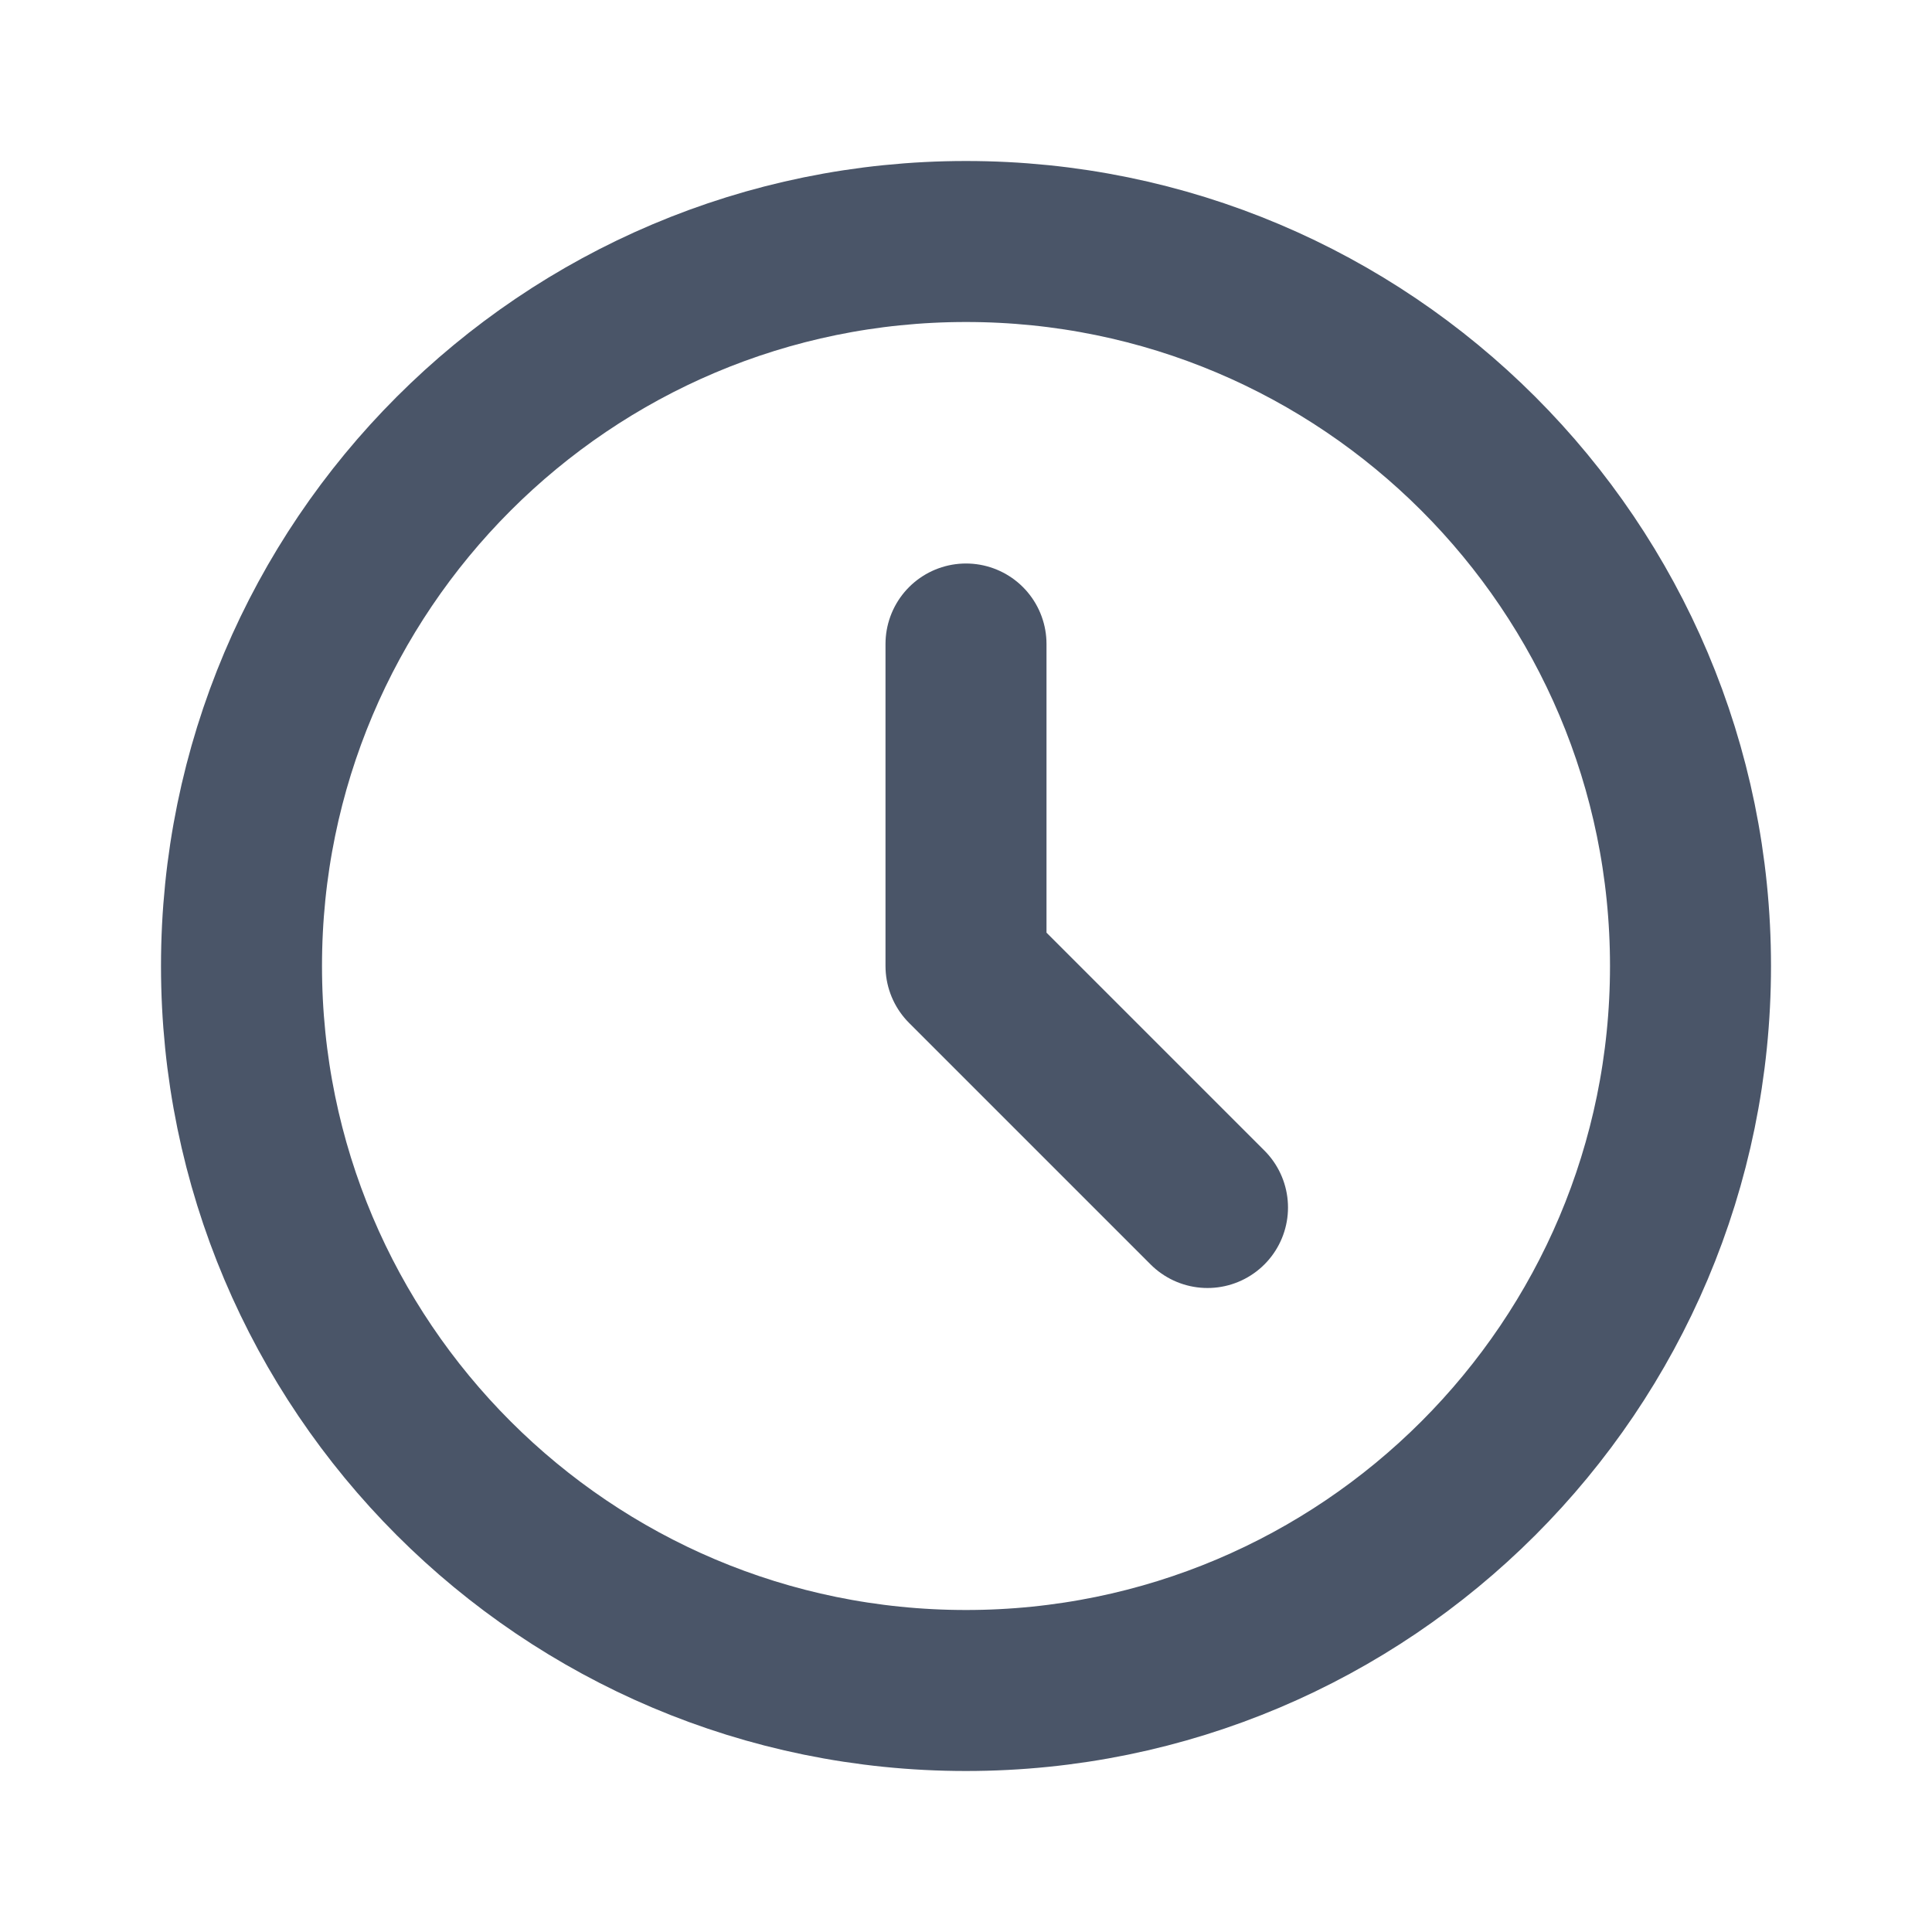
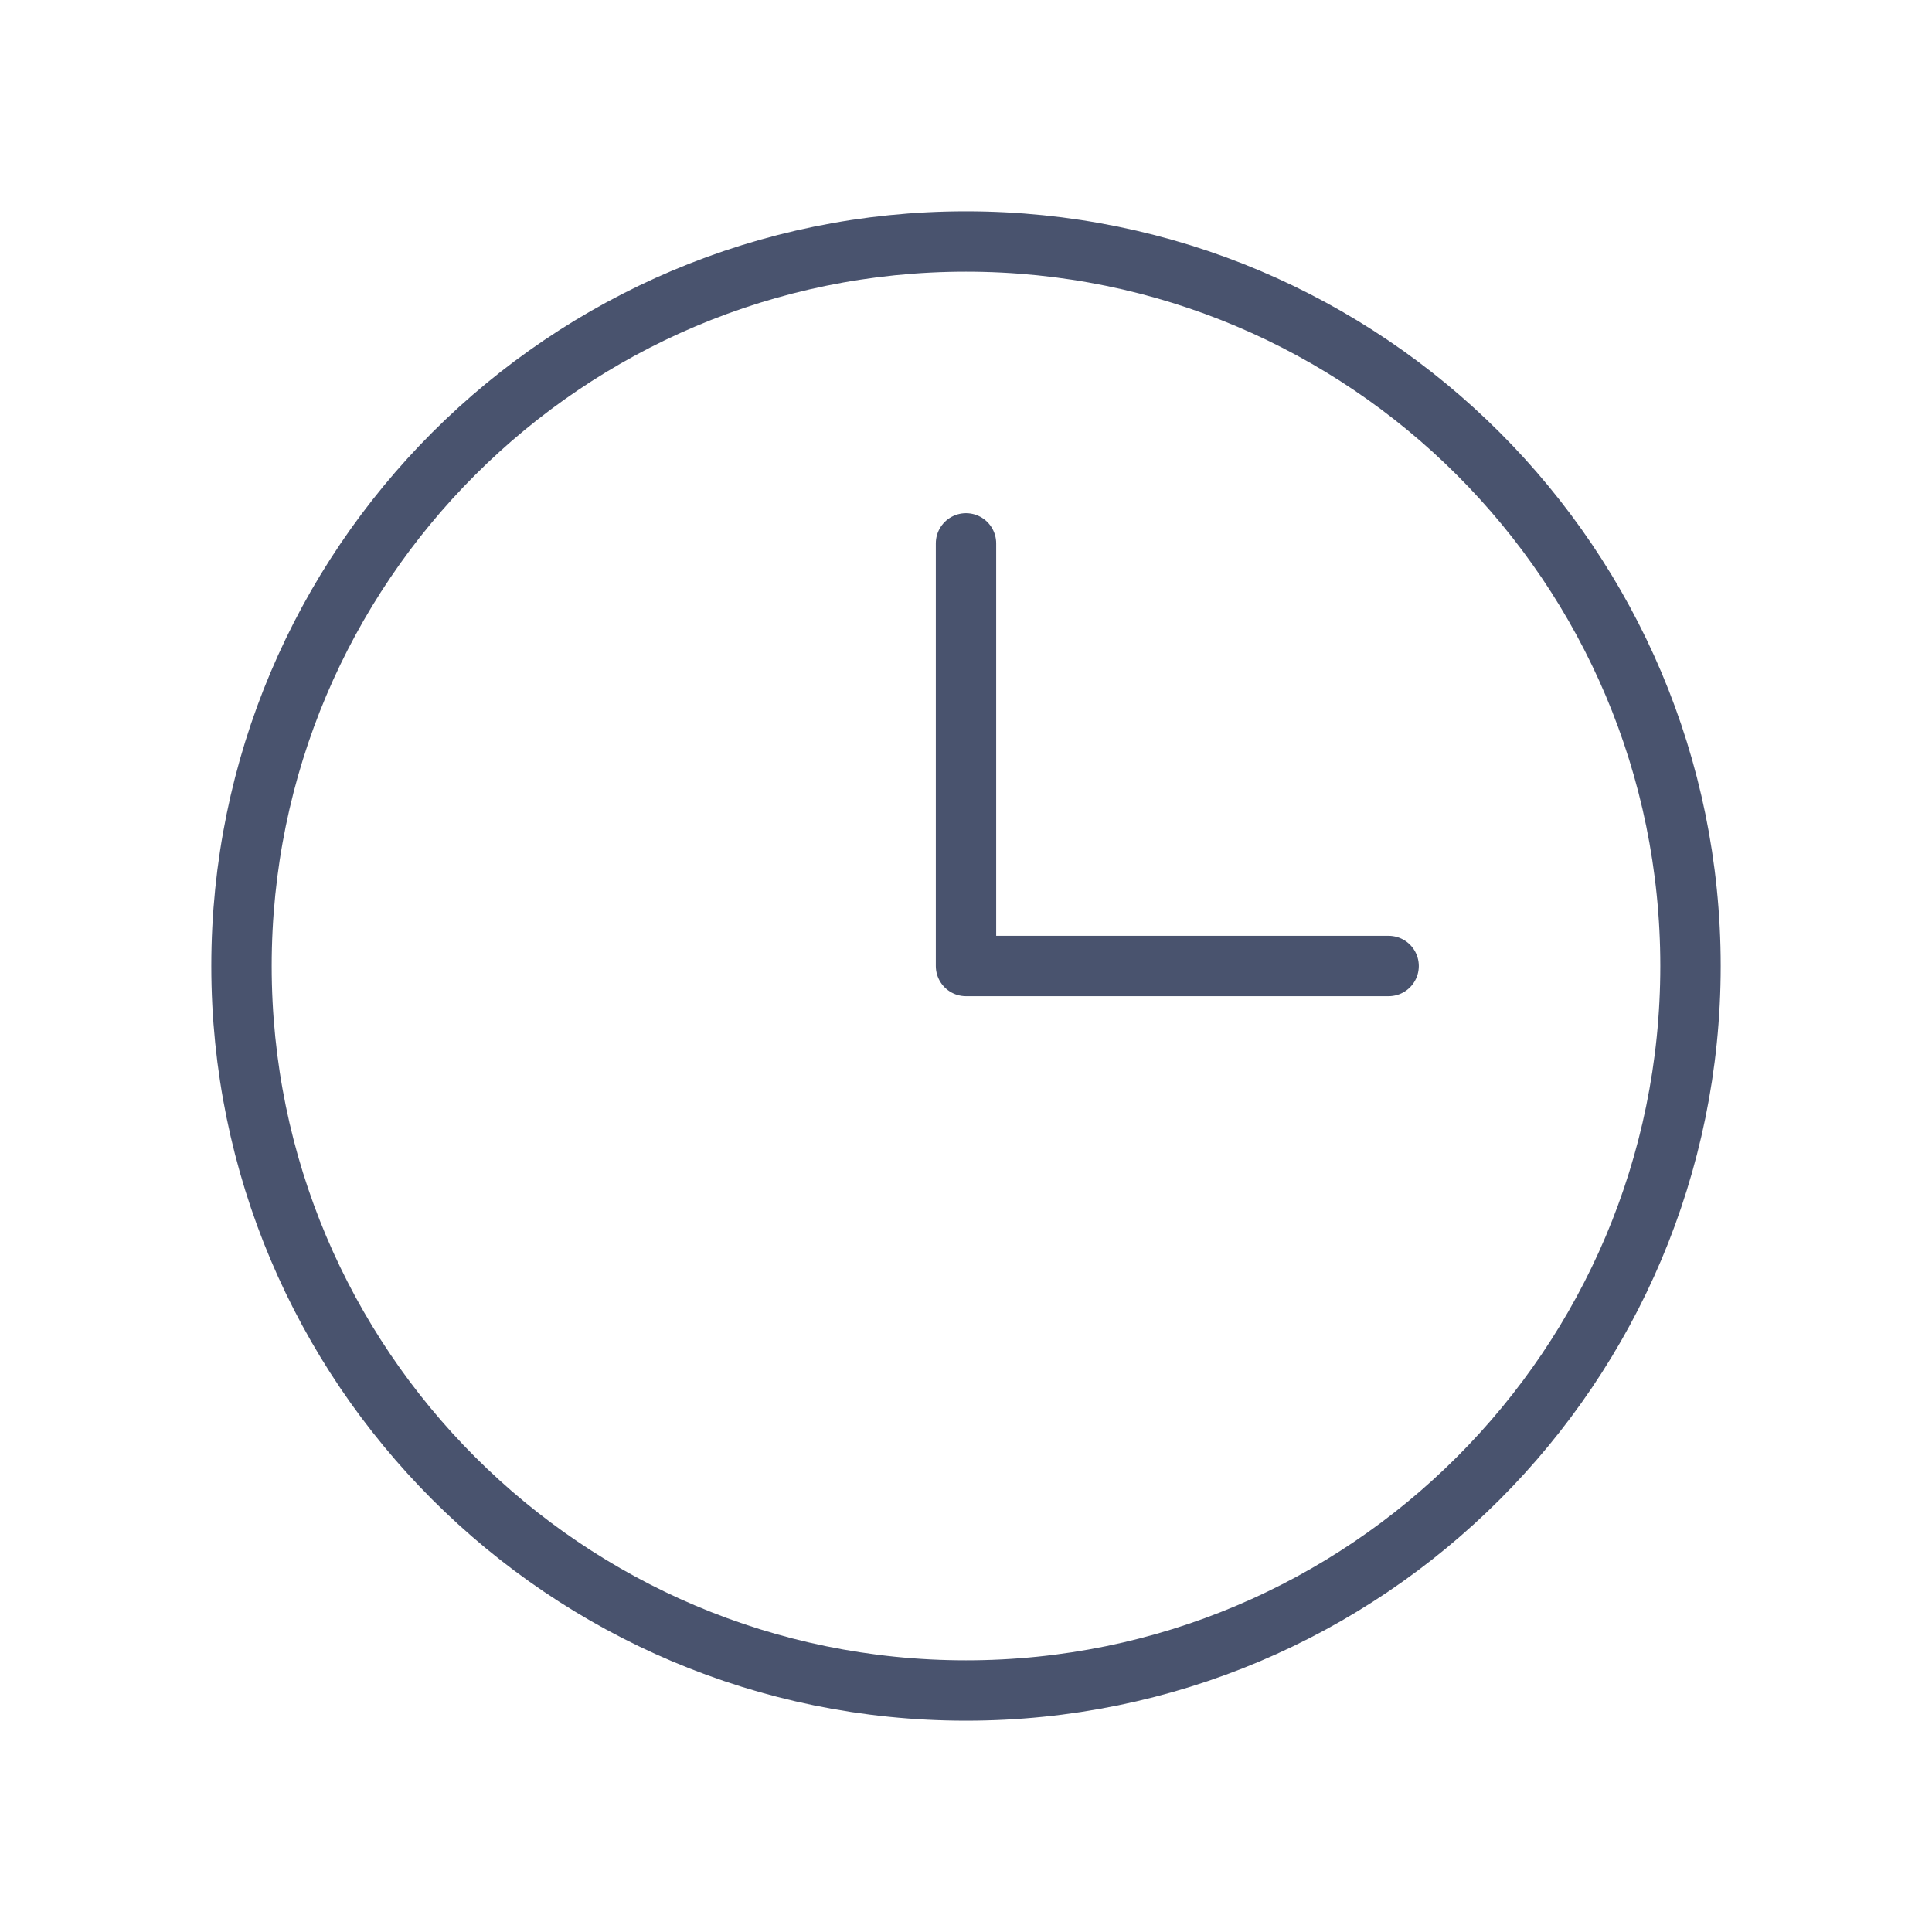
- <svg xmlns="http://www.w3.org/2000/svg" width="24" height="24" viewBox="0 0 24 24" fill="none">
-   <path d="M12 8V12L15 15M21 12C21 16.971 16.971 21 12 21C7.029 21 3 16.971 3 12C3 7.029 7.029 3 12 3C16.971 3 21 7.029 21 12Z" stroke="#4A5568" stroke-width="2" stroke-linecap="round" stroke-linejoin="round" />
+ <svg xmlns="http://www.w3.org/2000/svg" width="32" height="32" viewBox="0 0 32 32" fill="none">
+   <path d="M16 28C22.627 28 28 22.627 28 16C28 9.373 22.627 4 16 4C9.373 4 4 9.373 4 16C4 22.627 9.373 28 16 28Z" stroke="#49536E" stroke-linecap="round" stroke-linejoin="round" />
+   <path d="M16 9V16H23" stroke="#49536E" stroke-linecap="round" stroke-linejoin="round" />
</svg>
